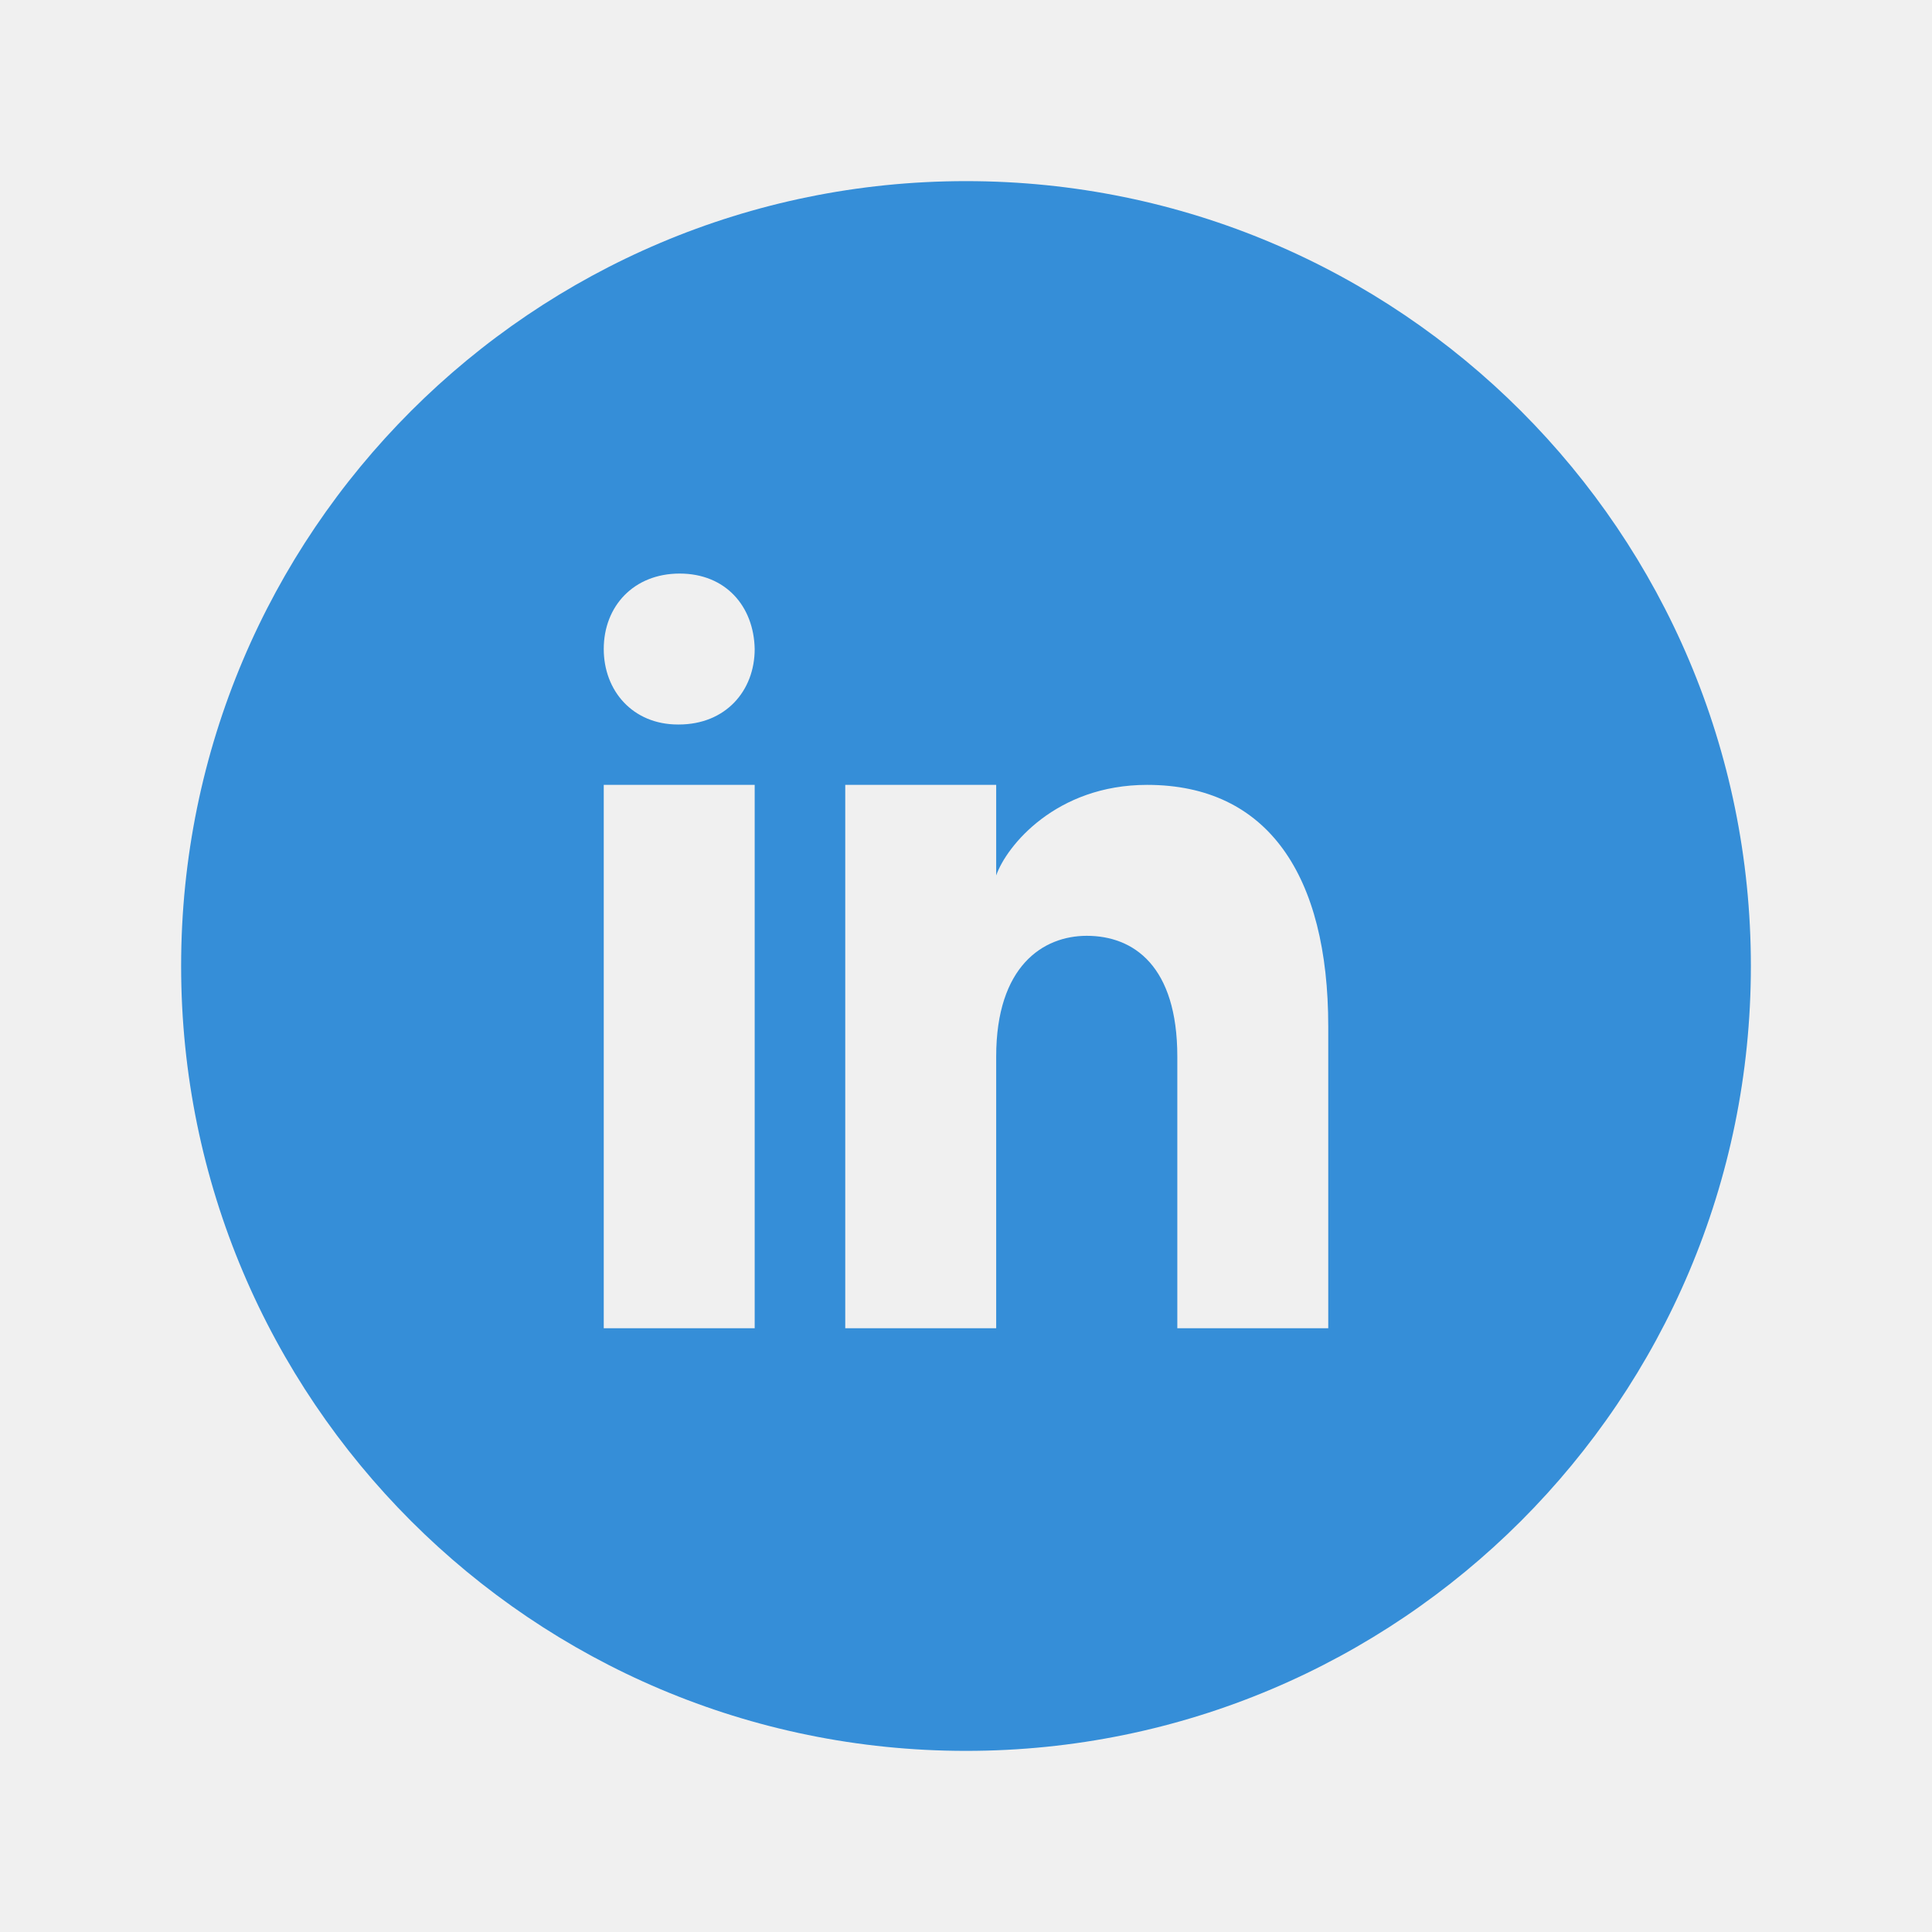
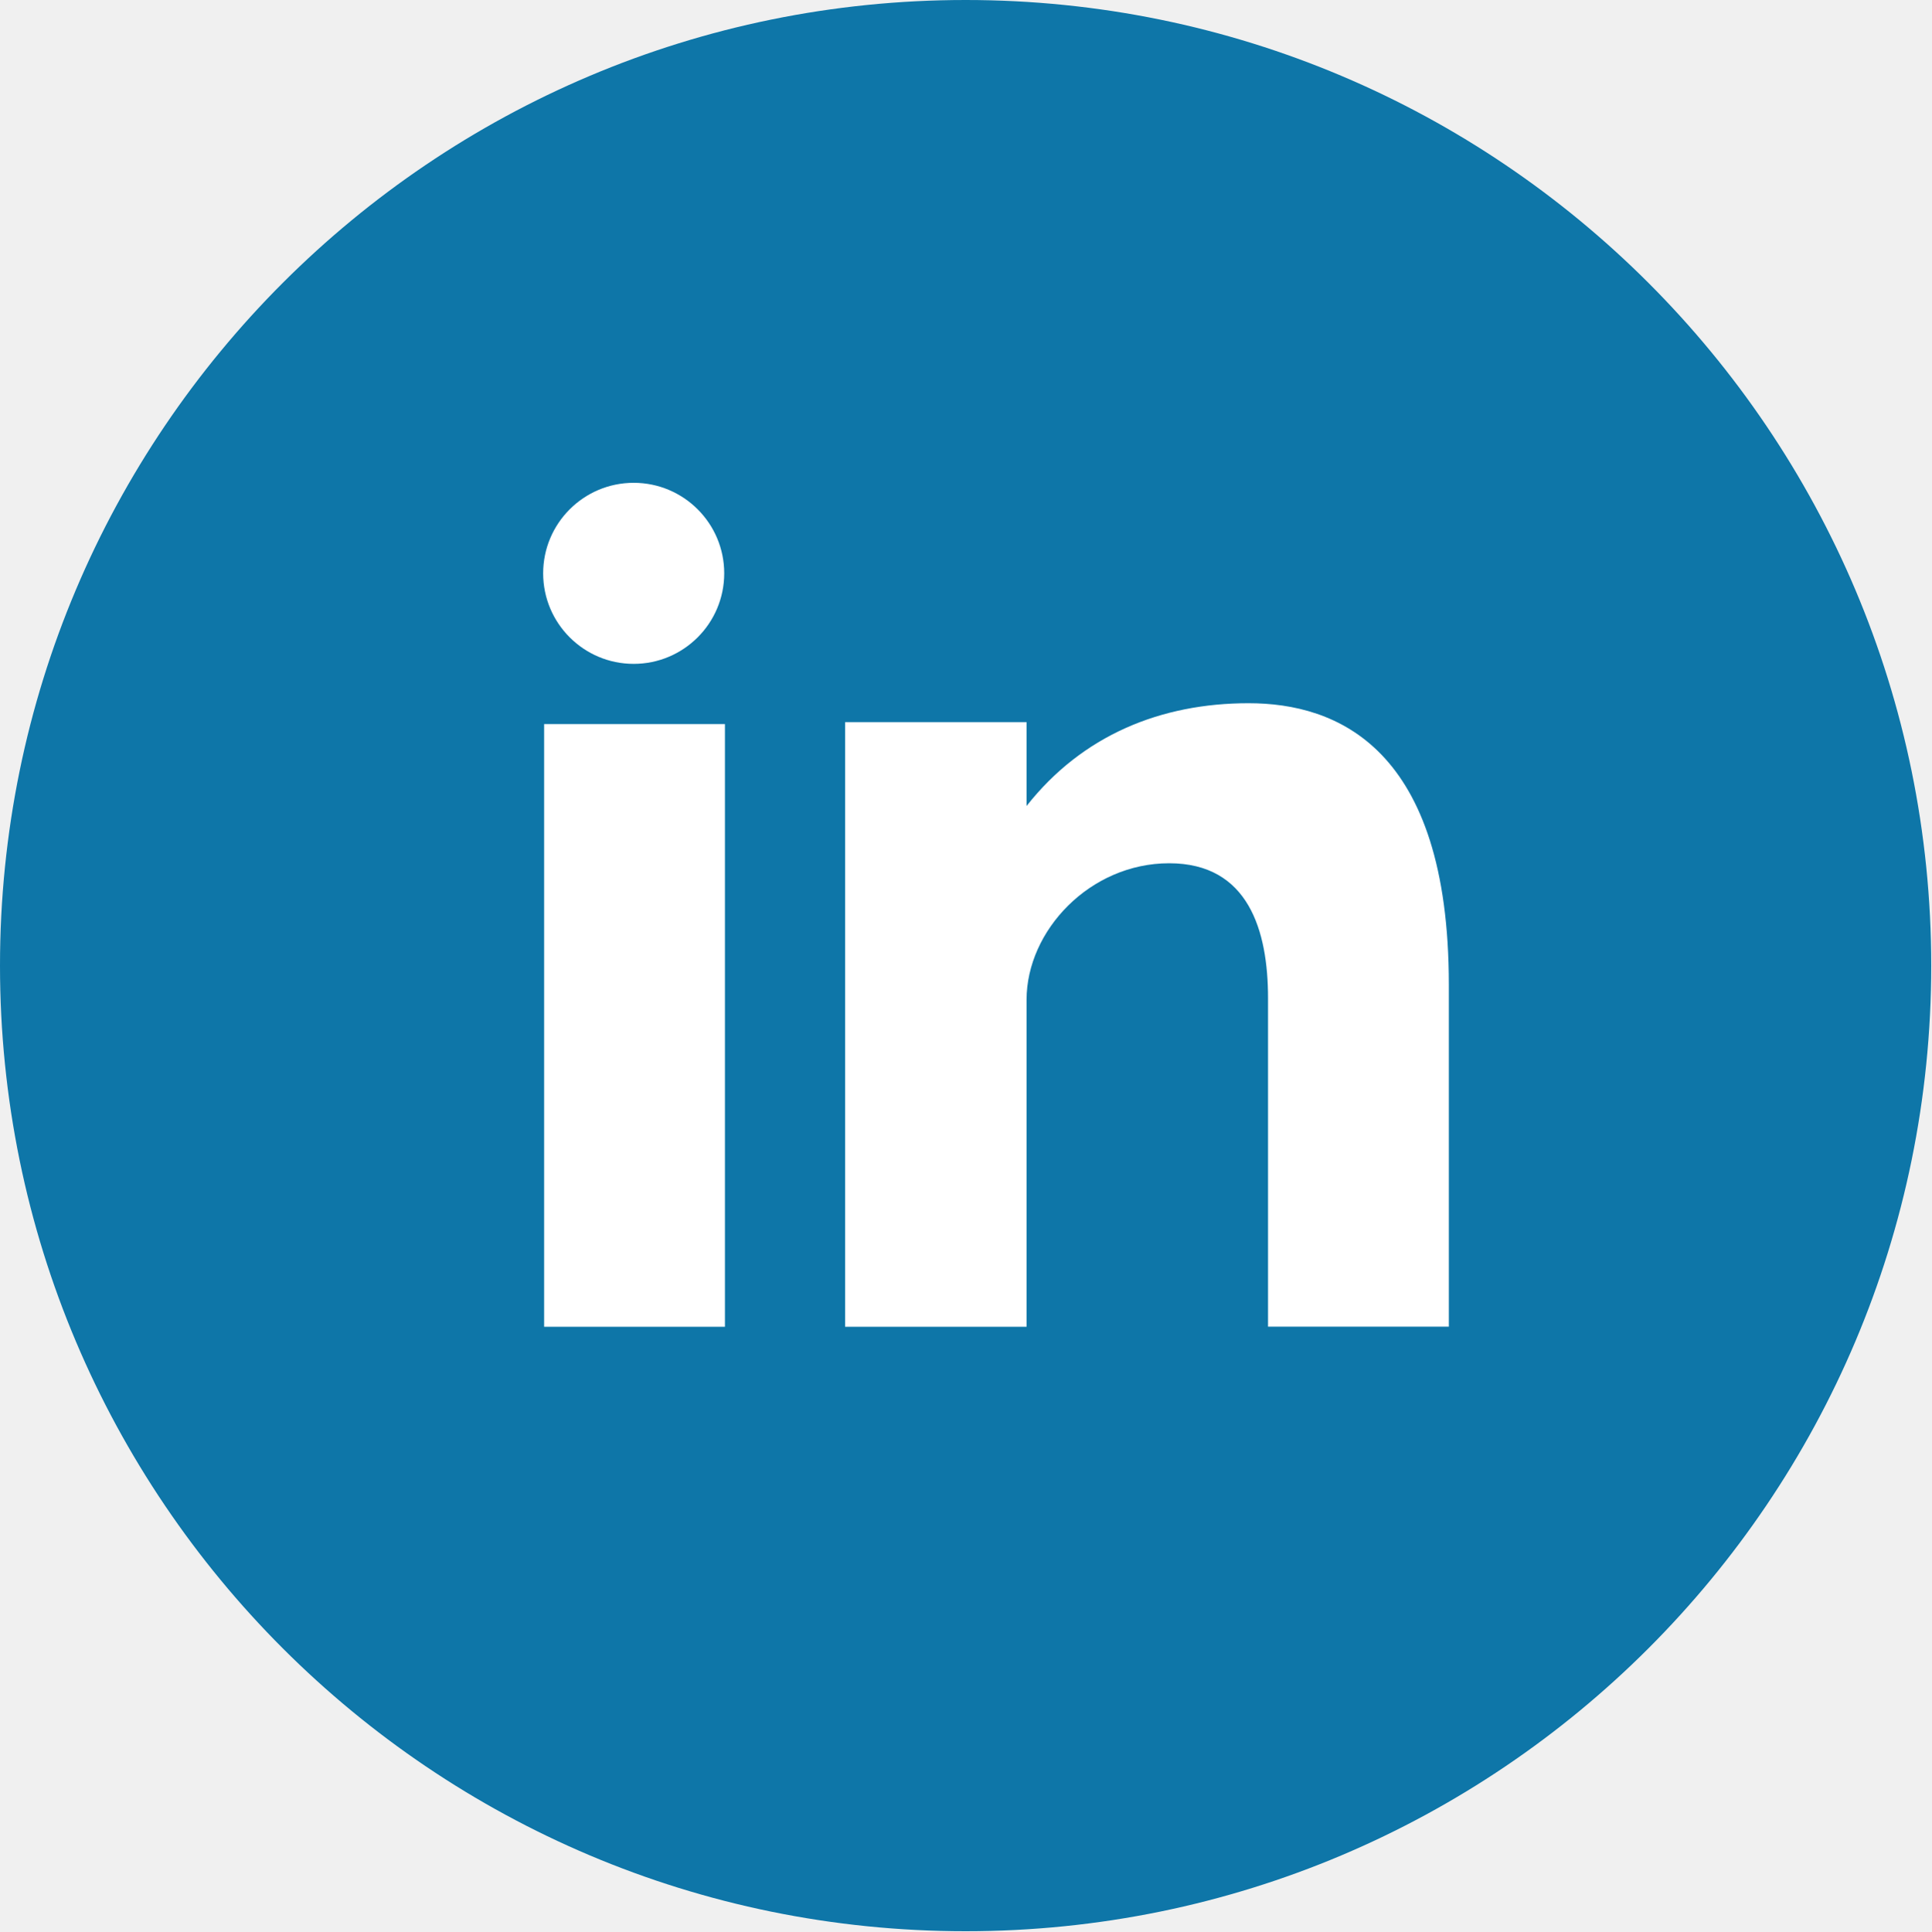
- <svg xmlns="http://www.w3.org/2000/svg" fill="#358ED8" viewBox="0 0 64 64" width="64px" height="64px">
-   <path d="M32,6C17.641,6,6,17.641,6,32c0,14.359,11.641,26,26,26s26-11.641,26-26C58,17.641,46.359,6,32,6z M25,44h-5V26h5V44z M22.485,24h-0.028C20.965,24,20,22.888,20,21.499C20,20.08,20.995,19,22.514,19c1.521,0,2.458,1.08,2.486,2.499 C25,22.887,24.035,24,22.485,24z M44,44h-5v-9c0-3-1.446-4-3-4c-1.445,0-3,1-3,4v9h-5V26h5v3c0.343-0.981,1.984-3,5-3c4,0,6,3,6,8 V44z" />
+ <svg xmlns="http://www.w3.org/2000/svg" version="1.1" id="Layer_1" x="0px" y="0px" viewBox="0 0 291.319 291.319" style="enable-background:new 0 0 291.319 291.319;" xml:space="preserve">
+   <g>
+     <path style="fill:#0E76A8;" d="M145.659,0c80.45,0,145.66,65.219,145.66,145.66s-65.21,145.659-145.66,145.659S0,226.1,0,145.66   S65.21,0,145.659,0z" />
+     <path style="fill:#FFFFFF;" d="M82.079,200.136h27.275v-90.91H82.079V200.136z M188.338,106.077   c-13.237,0-25.081,4.834-33.483,15.504v-12.654H127.48v91.21h27.375v-49.324c0-10.424,9.55-20.593,21.512-20.593   s14.912,10.169,14.912,20.338v49.57h27.275v-51.6C218.553,112.686,201.584,106.077,188.338,106.077z M95.589,100.141   c7.538,0,13.656-6.118,13.656-13.656S103.127,72.83,95.589,72.83s-13.656,6.118-13.656,13.656S88.051,100.141,95.589,100.141z" />
+   </g>
+   <g>
+ </g>
+   <g>
+ </g>
+   <g>
+ </g>
+   <g>
+ </g>
+   <g>
+ </g>
+   <g>
+ </g>
+   <g>
+ </g>
+   <g>
+ </g>
+   <g>
+ </g>
+   <g>
+ </g>
+   <g>
+ </g>
+   <g>
+ </g>
+   <g>
+ </g>
+   <g>
+ </g>
+   <g>
+ </g>
</svg>
